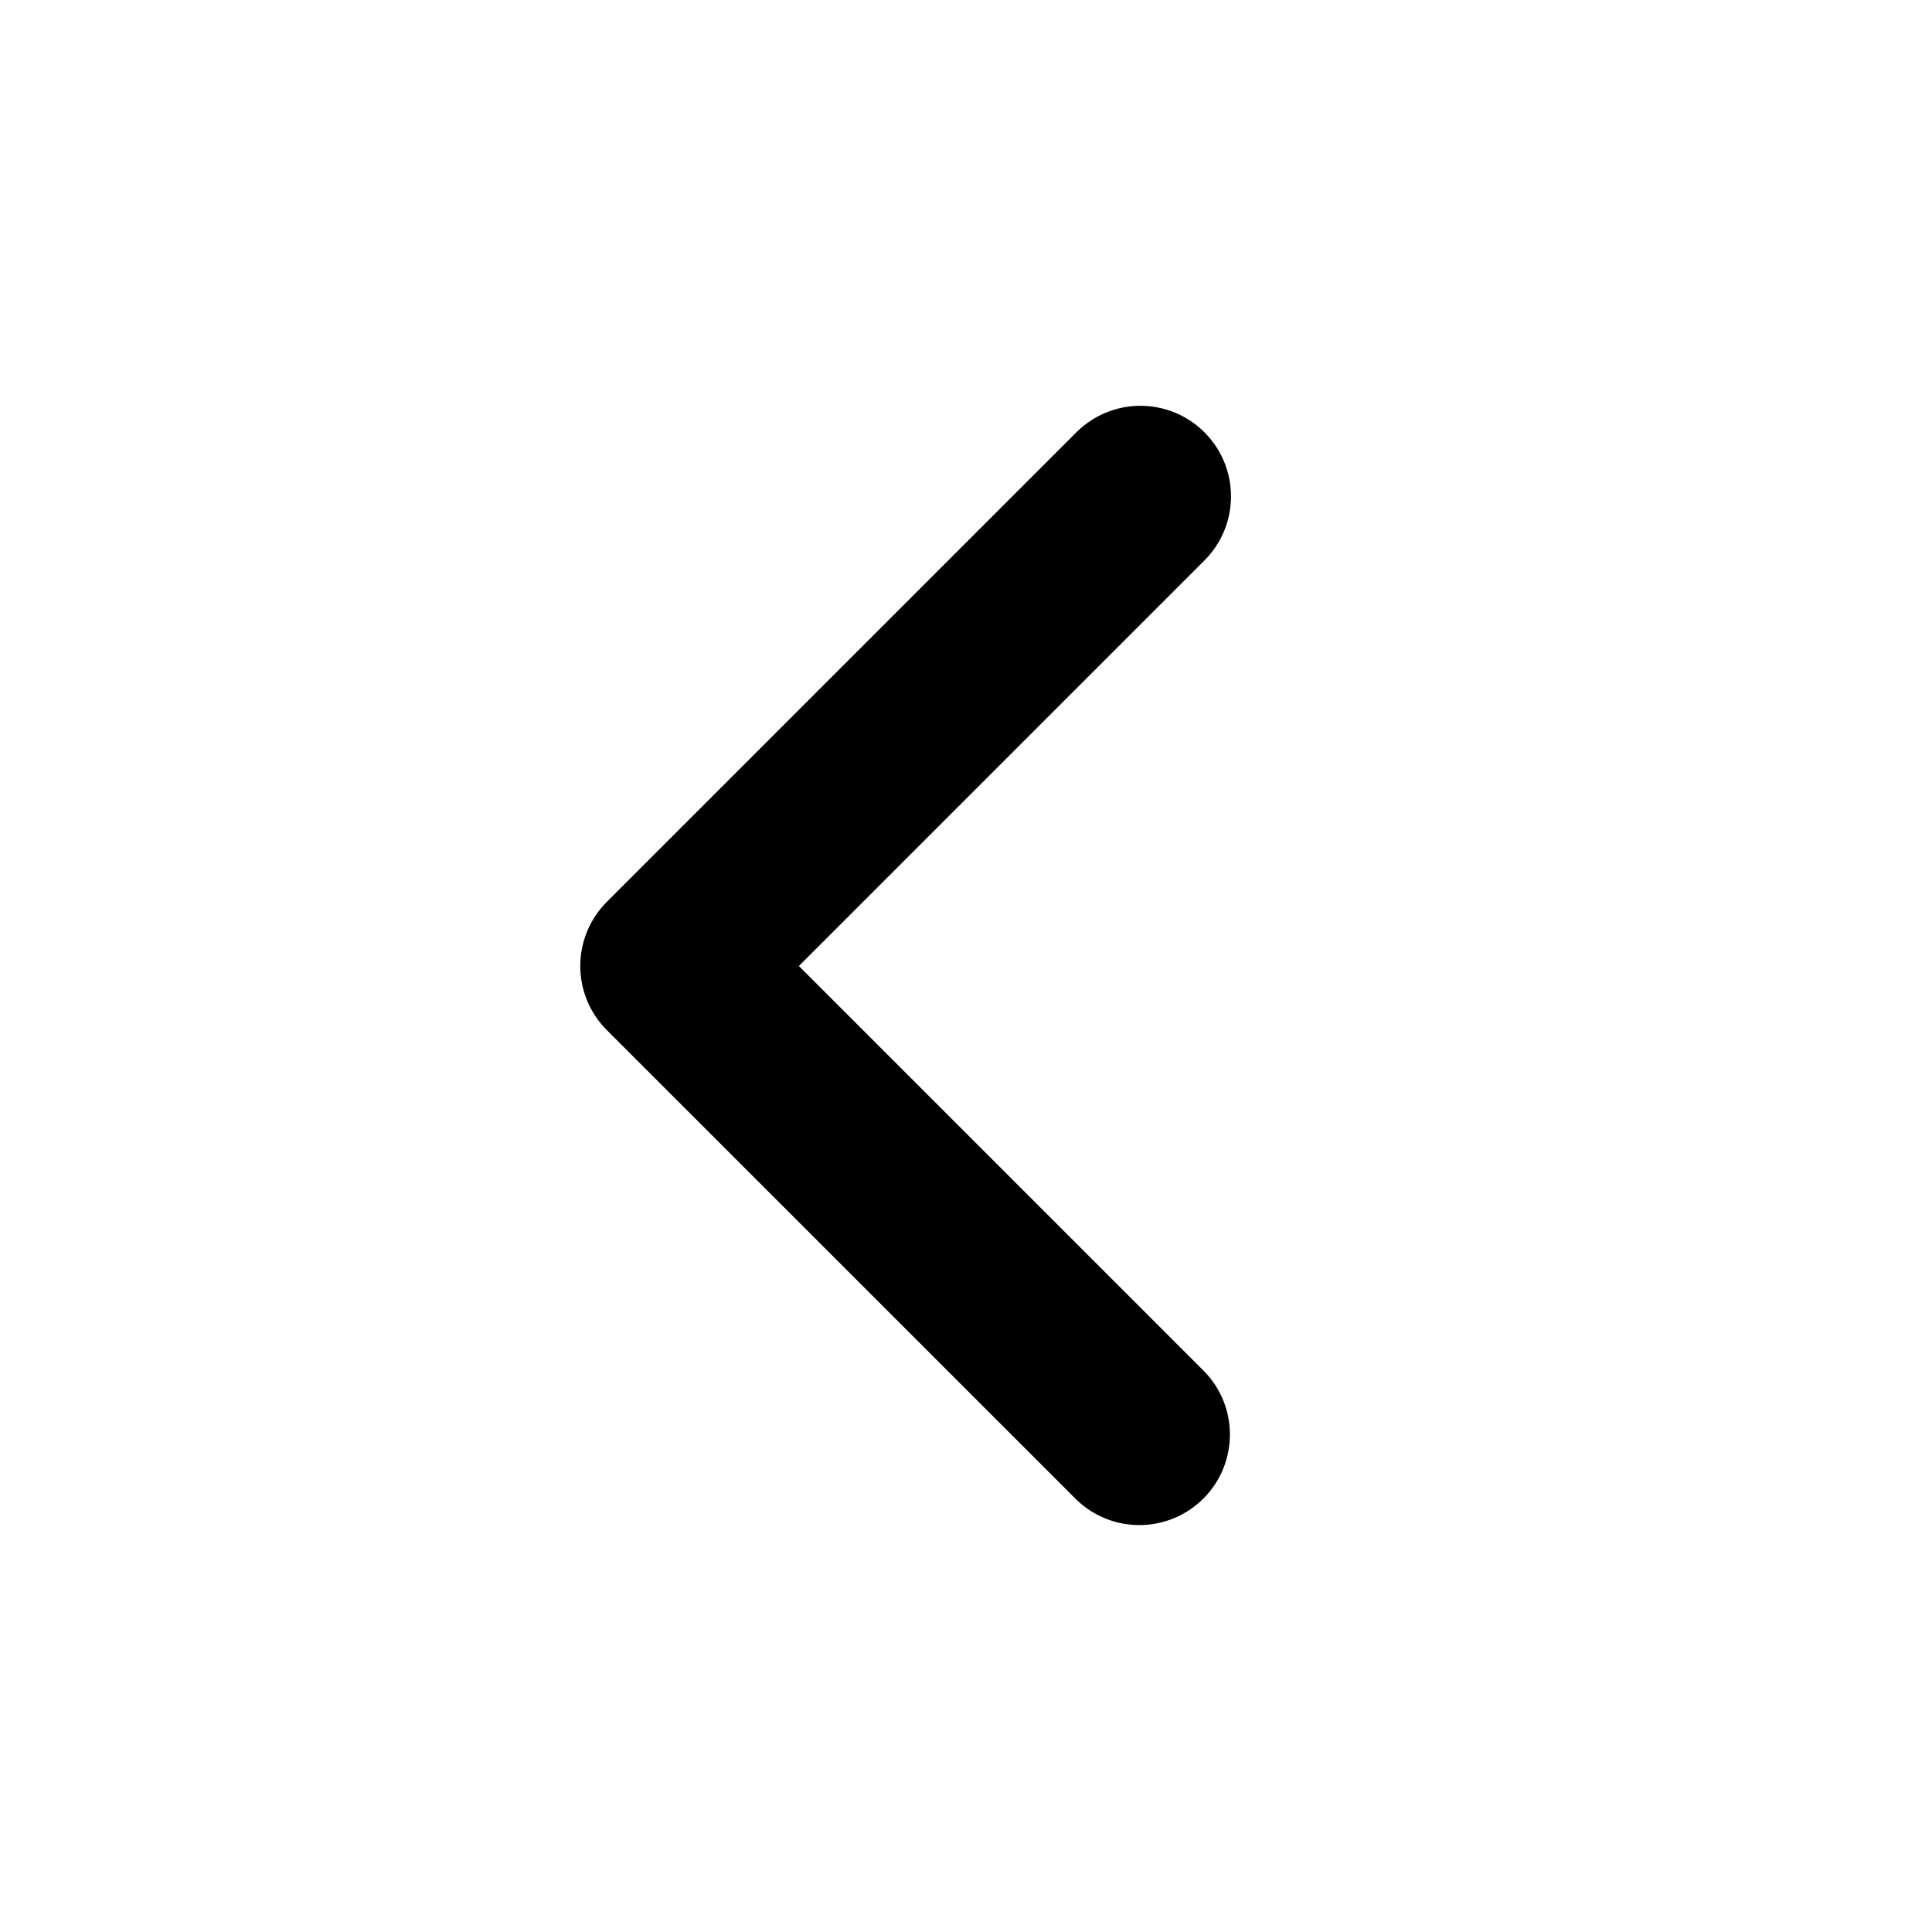
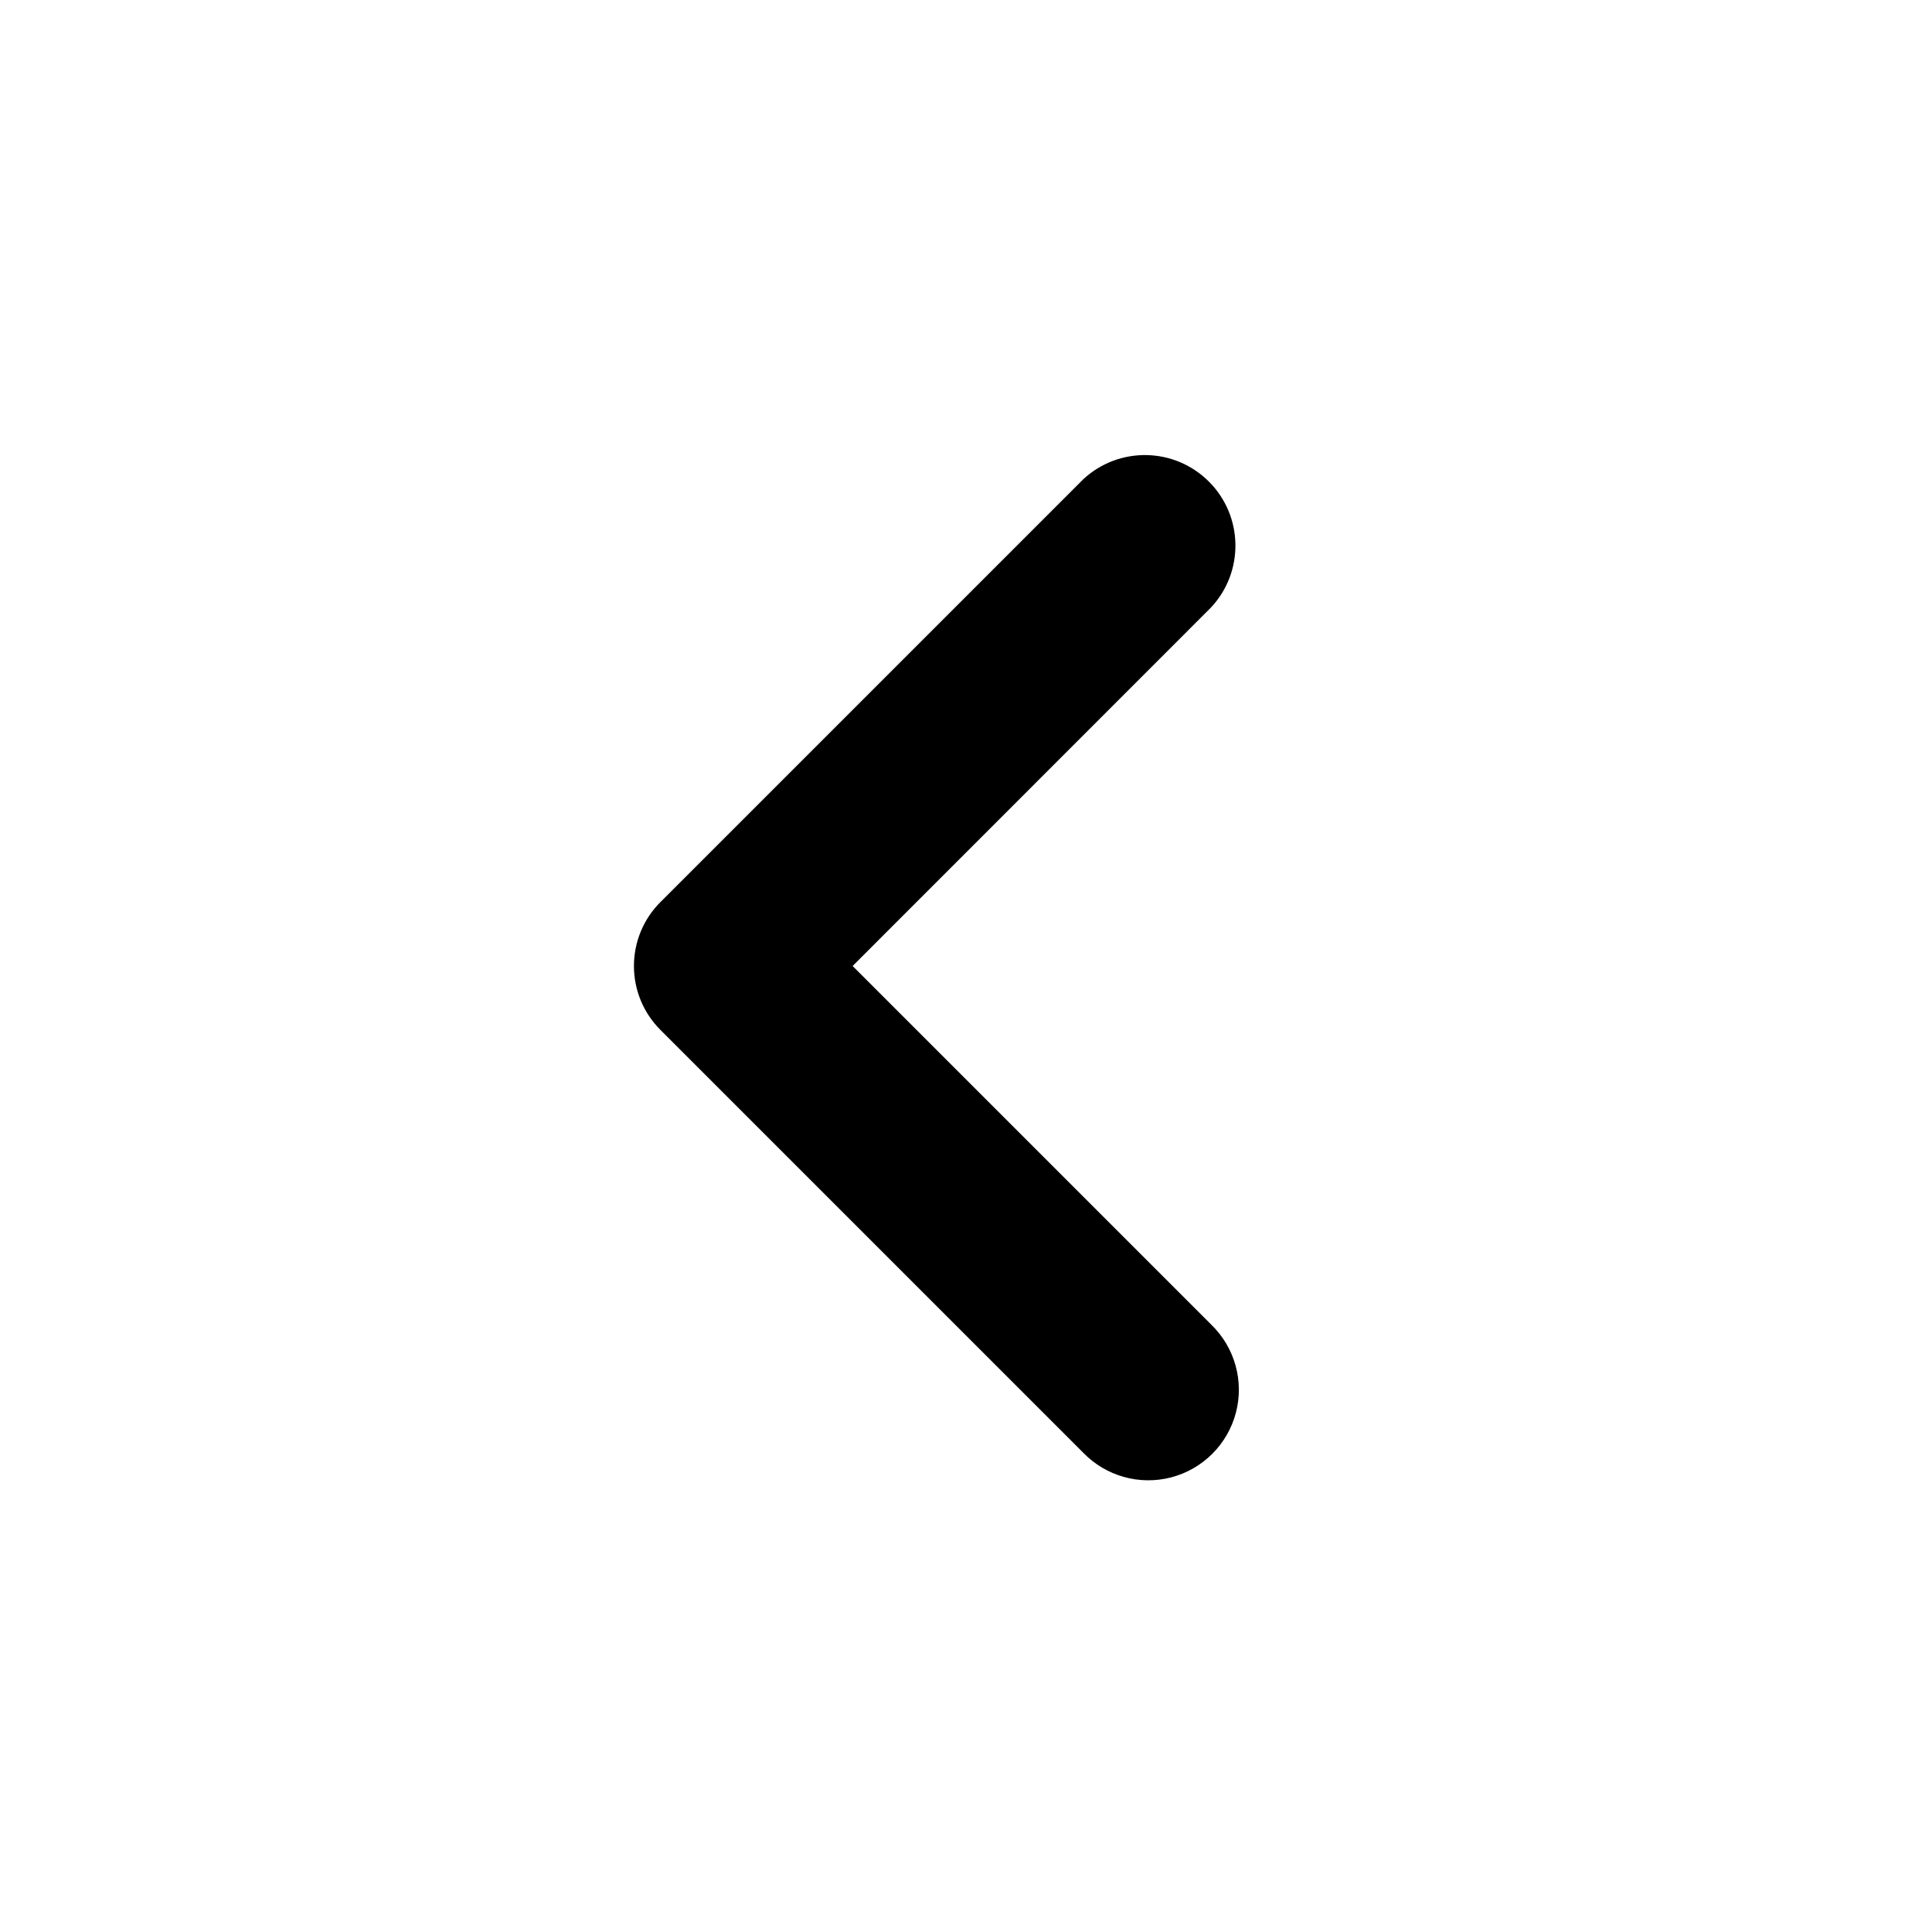
- <svg xmlns="http://www.w3.org/2000/svg" viewBox="0 0 32 32">
-   <path d="M9.611,16a1.5,1.5,0,0,1,.439-1.061l7.778-7.778A1.5,1.5,0,0,1,19.95,9.282L13.232,16l6.718,6.718a1.5,1.5,0,0,1-2.121,2.121L10.05,17.061A1.5,1.5,0,0,1,9.611,16Z" />
+ <svg xmlns="http://www.w3.org/2000/svg" viewBox="0 0 16 16">
+   <path d="M5.25,8a.747.747,0,0,1,.22-.53l3.5-3.5A.75.75,0,0,1,10.03,5.03L7.061,8l2.97,2.97A.75.75,0,1,1,8.97,12.03l-3.5-3.5A.747.747,0,0,1,5.25,8Z" />
</svg>
